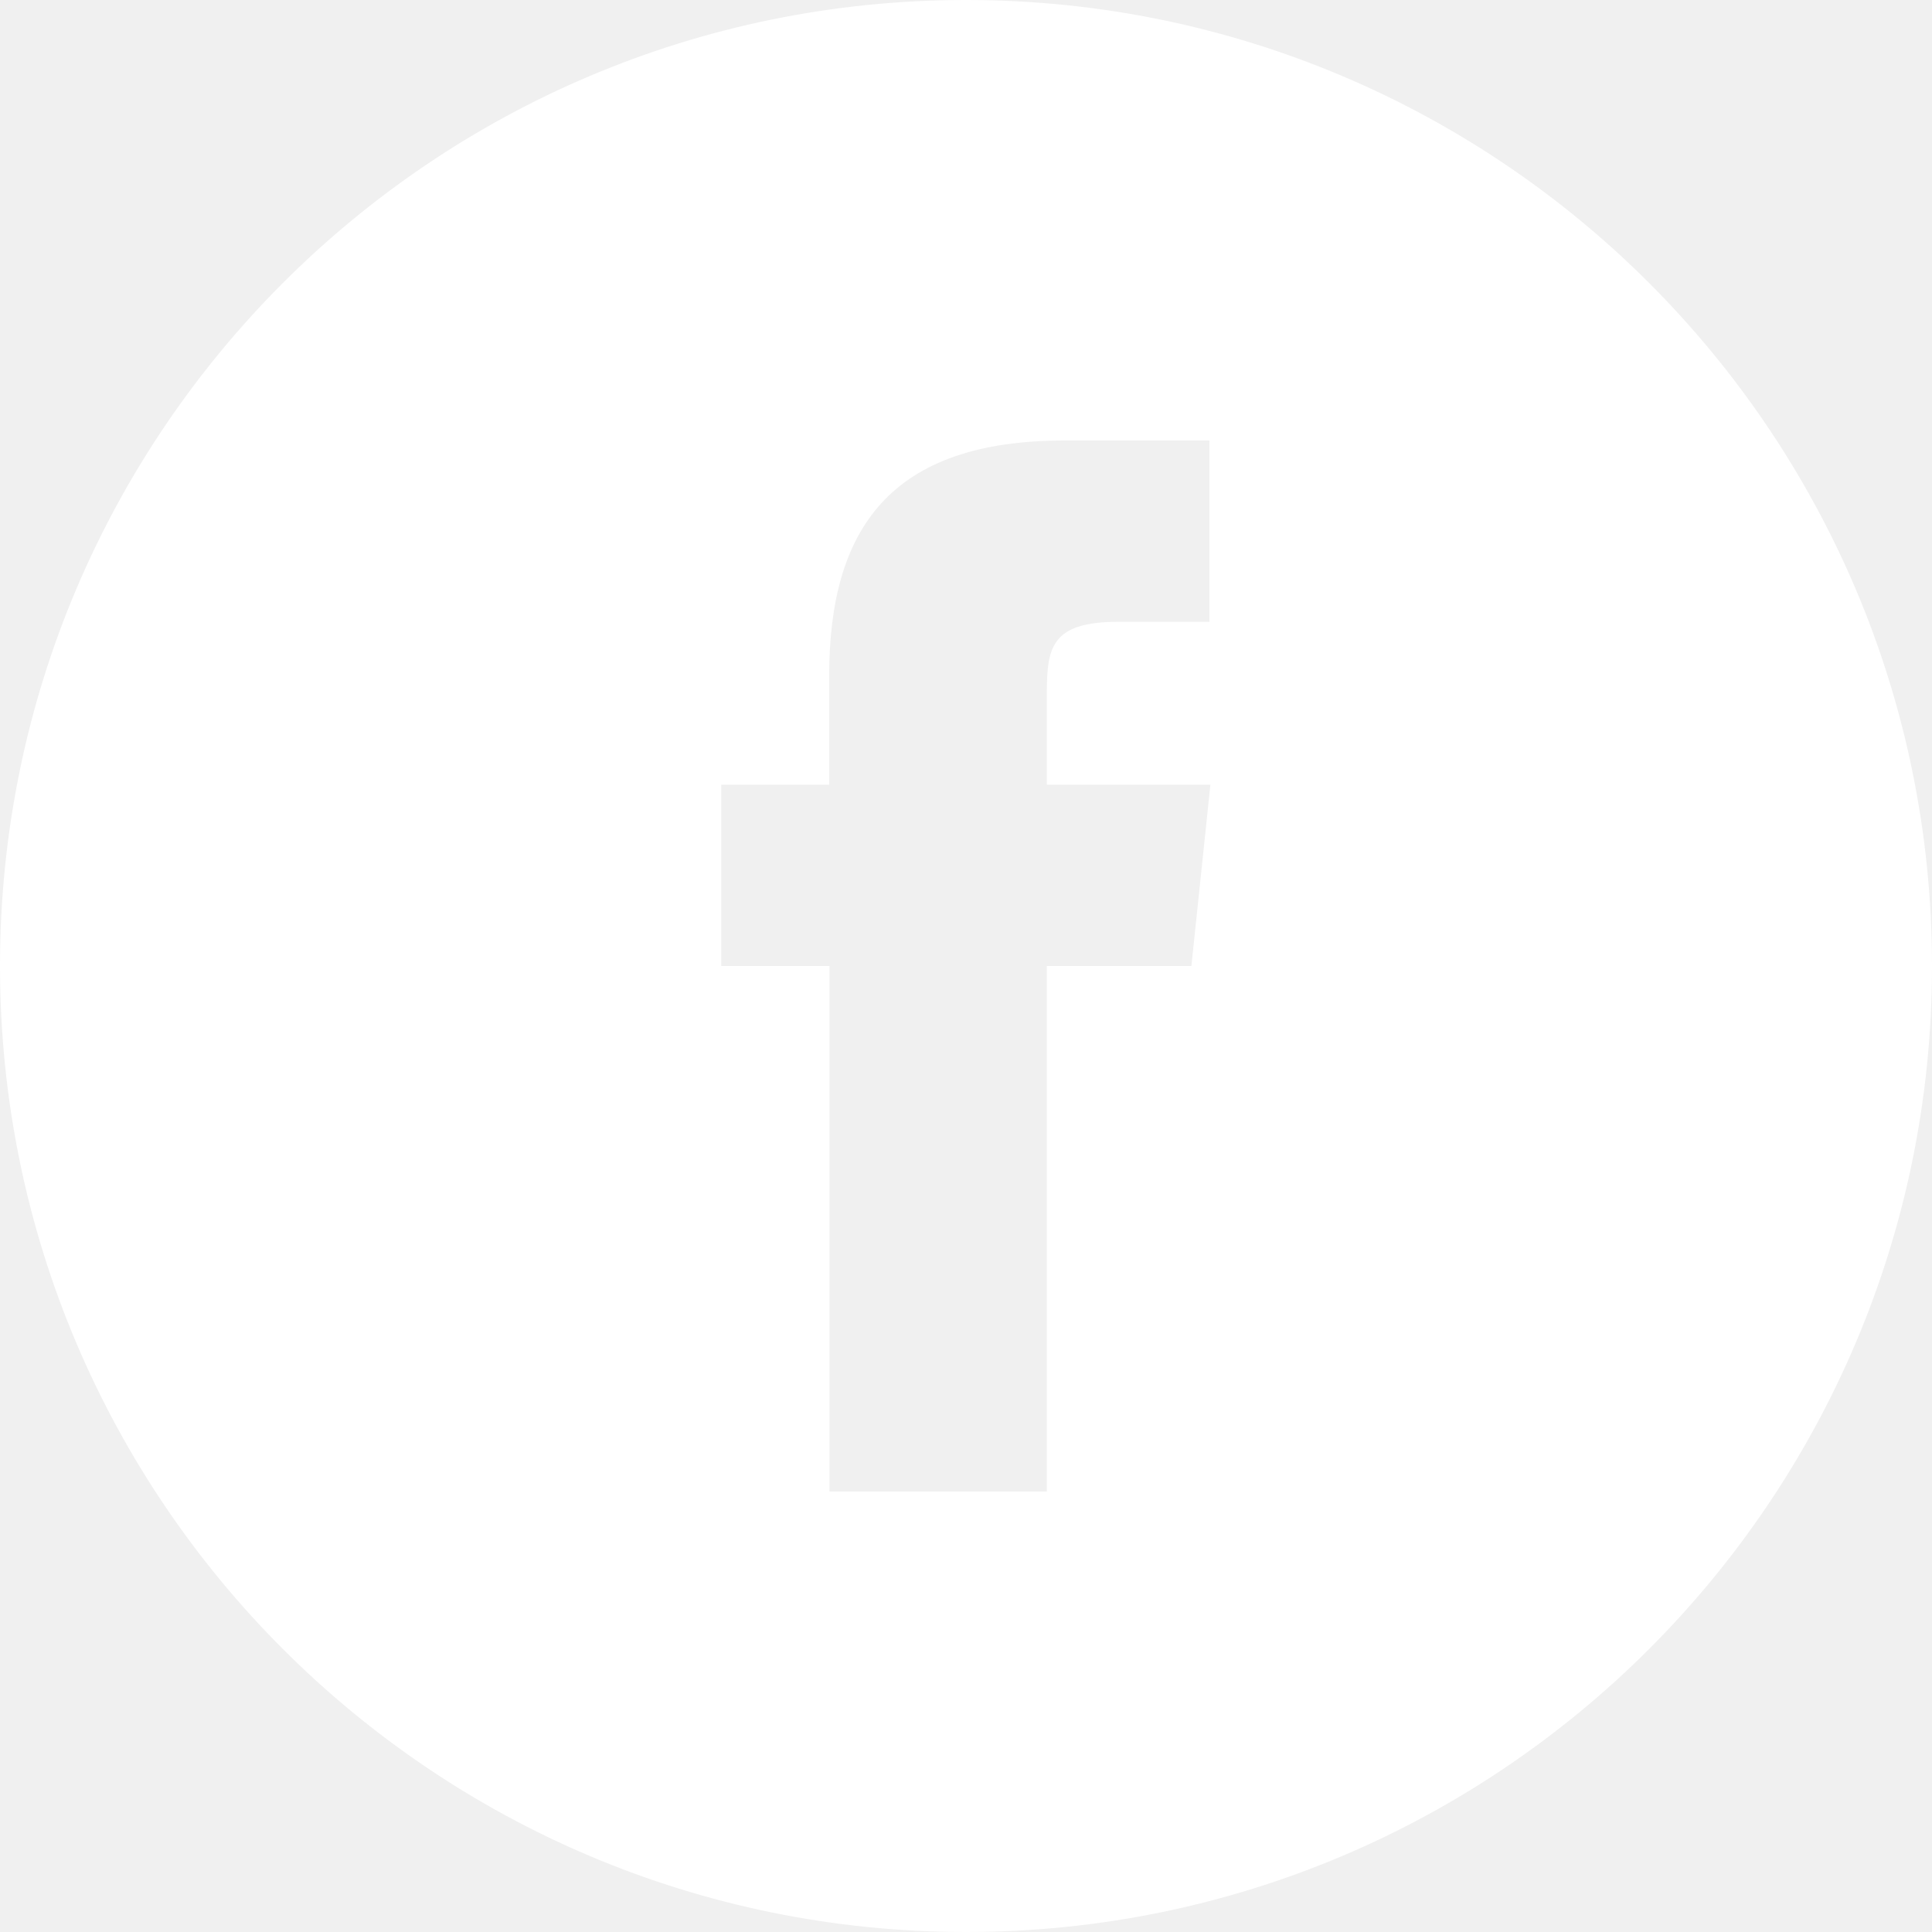
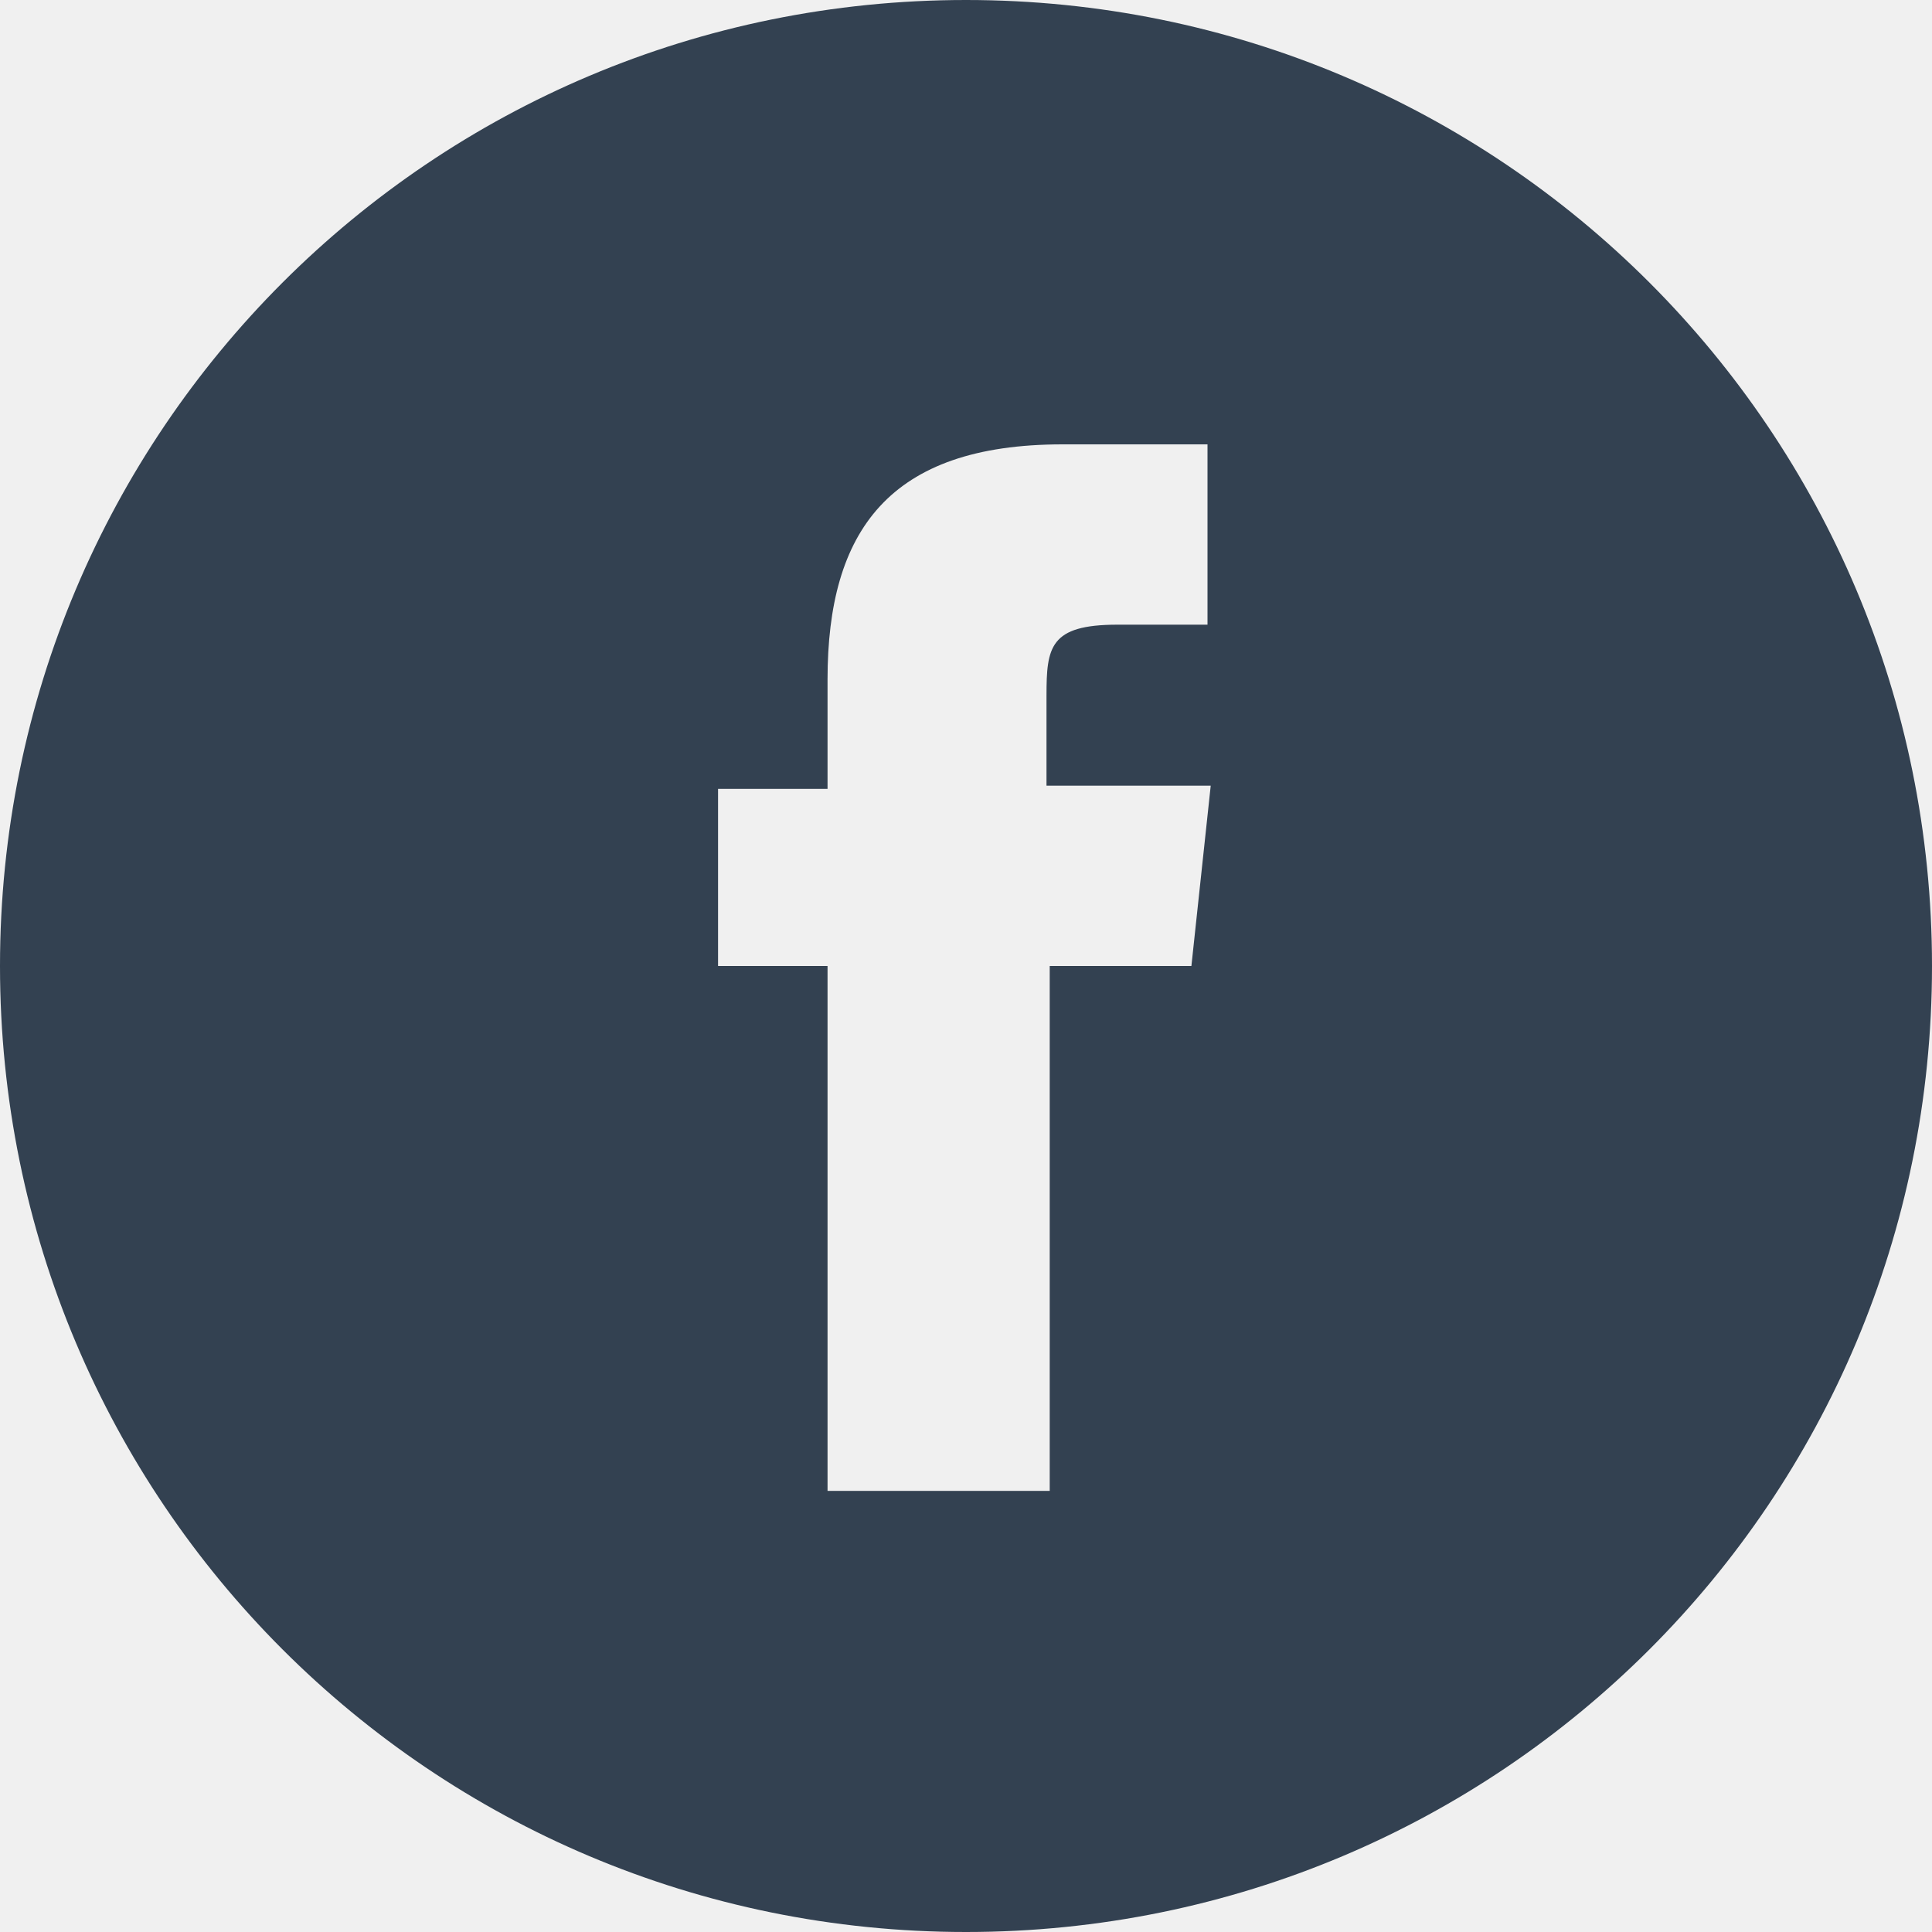
- <svg xmlns="http://www.w3.org/2000/svg" viewBox="0 0 60 60">
-   <g id="Layer_2" data-name="Layer 2">
-     <g id="Layer_1-2" data-name="Layer 1">
-       <path d="M25.76,46.32h6.75V30H37l.59-5.63H32.51V21.56c0-1.47.14-2.25,2.24-2.25h2.81V13.68h-4.5c-5.4,0-7.31,2.73-7.31,7.32v3.37H22.4V30h3.36ZM30,60A30,30,0,1,1,60,30,30,30,0,0,1,30,60Z" fill="#fff" />
+ <svg xmlns="http://www.w3.org/2000/svg" version="1.1" id="Layer_1" x="0px" y="0px" viewBox="0 0 60 60" style="enable-background:new 0 0 60 60;" xml:space="preserve">
+   <style type="text/css">
+ 	.st0{fill:#334151;}
+ </style>
+   <g id="Layer_2_1_">
+     <g id="Layer_1-2">
+       <path class="st0" d="M25.8,46.3h6.8V30H37l0.6-5.6h-5.1v-2.8c0-1.5,0.1-2.2,2.2-2.2h2.8v-5.6h-4.5c-5.4,0-7.3,2.7-7.3,7.3v3.4    h-3.4V30h3.4V46.3z M30,60C13.4,60,0,46.6,0,30S13.4,0,30,0s30,13.4,30,30S46.6,60,30,60z" />
    </g>
  </g>
</svg>
